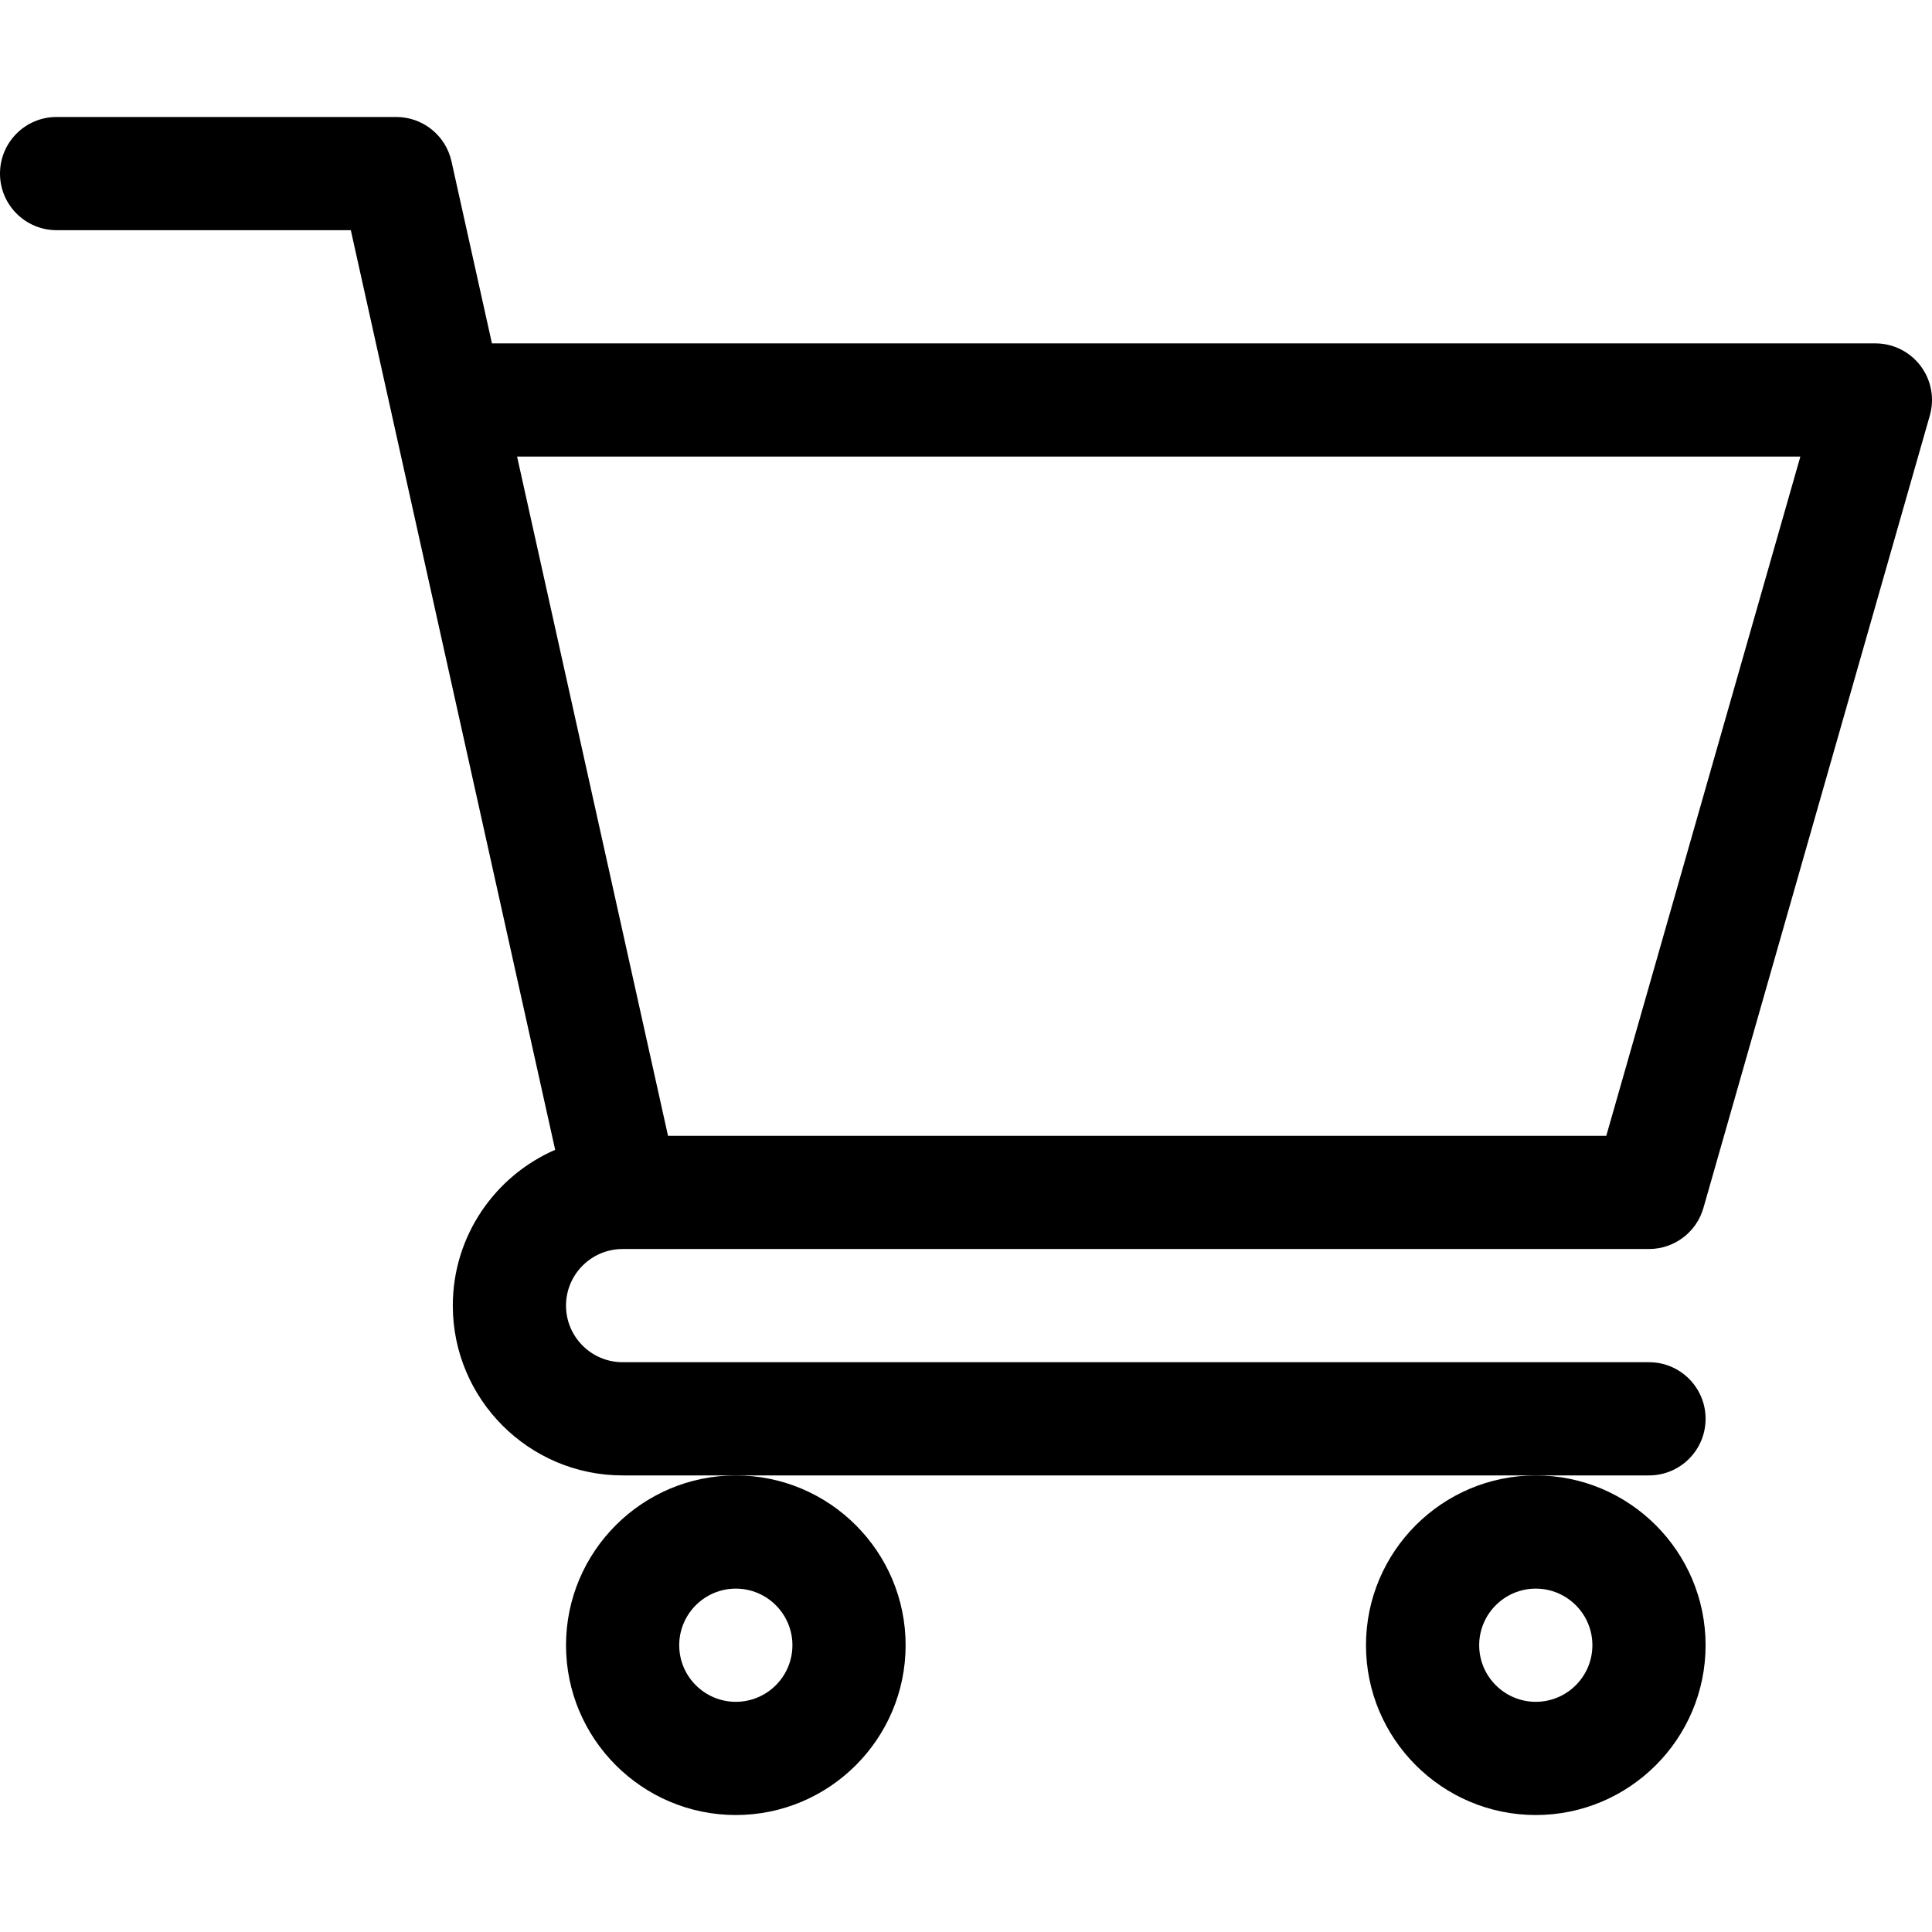
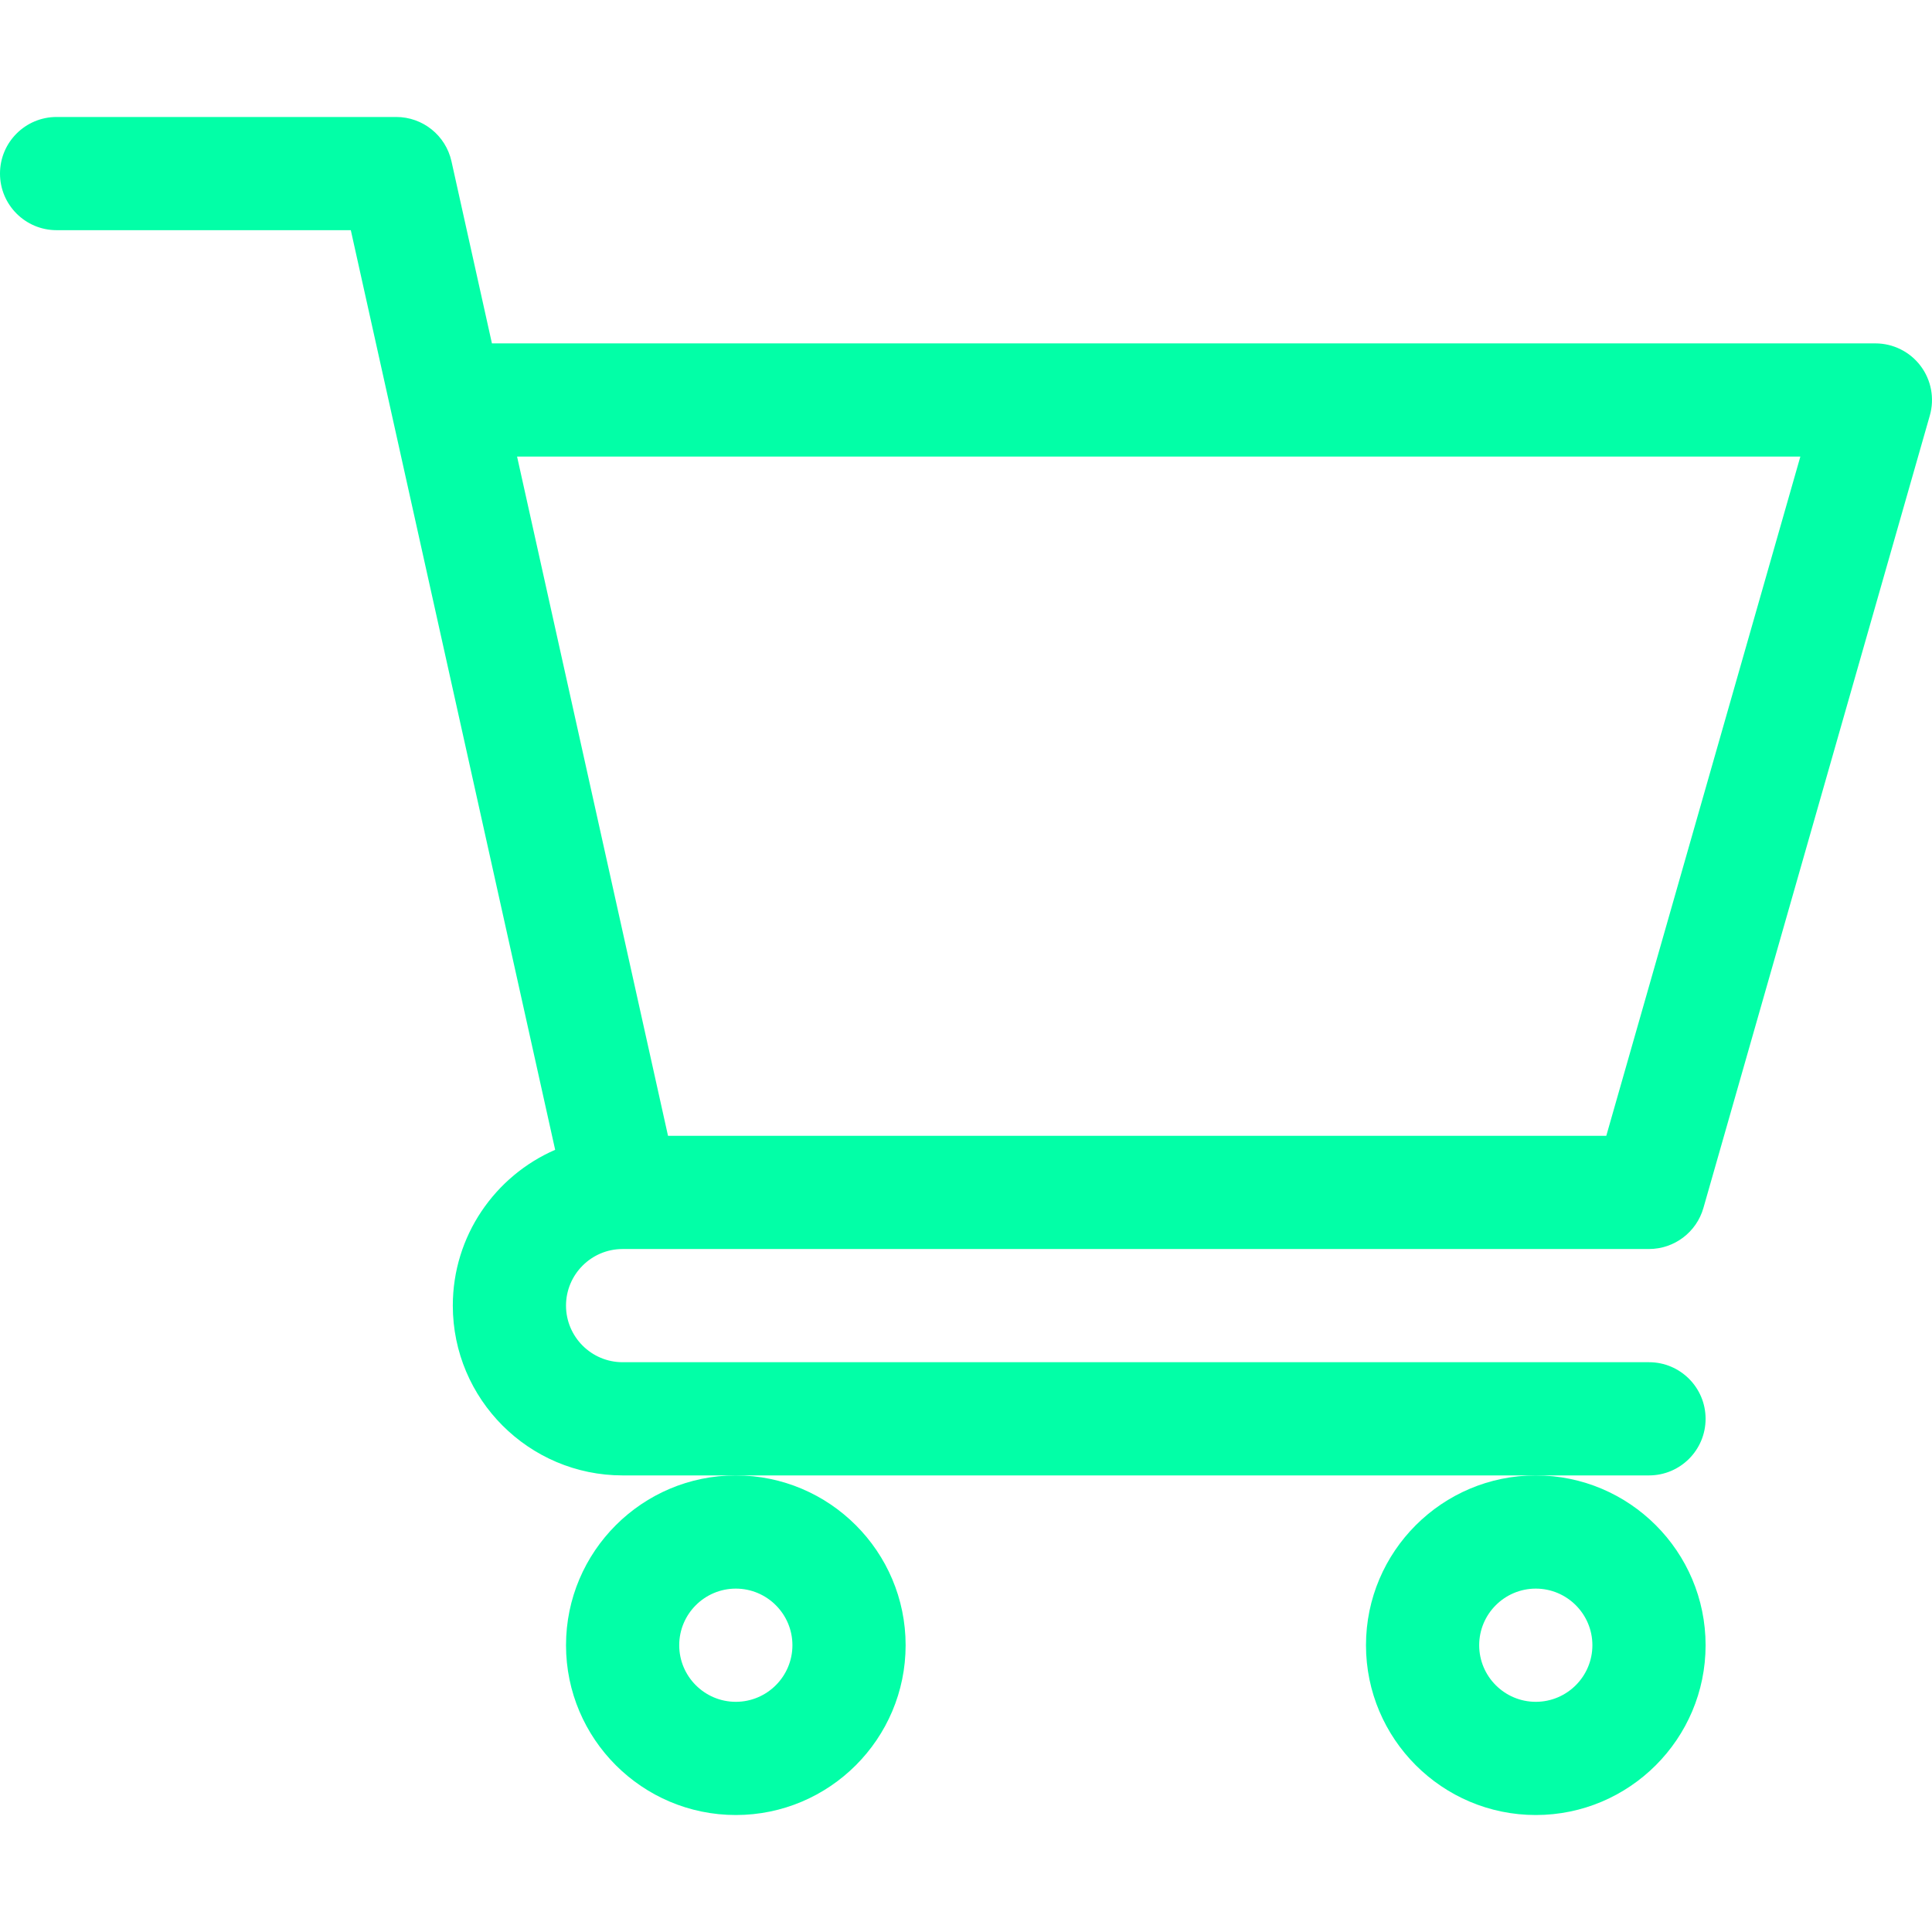
- <svg xmlns="http://www.w3.org/2000/svg" height="512pt" viewBox="0 -31 512 512" width="512pt">
+ <svg xmlns="http://www.w3.org/2000/svg" height="512pt" viewBox="0 -31 512 512" width="512pt" fill="#02ffa7">
  <path d="m164.961 300.004h.023c.02 0 .039-.004.059-.004h271.957c6.695 0 12.582-4.441 14.422-10.879l60-210c1.293-4.527.387-9.395-2.445-13.152-2.836-3.758-7.27-5.969-11.977-5.969h-366.633l-10.723-48.254c-1.527-6.863-7.613-11.746-14.645-11.746h-90c-8.285 0-15 6.715-15 15s6.715 15 15 15h77.969c1.898 8.551 51.312 230.918 54.156 243.711-15.941 6.93-27.125 22.824-27.125 41.289 0 24.812 20.188 45 45 45h272c8.285 0 15-6.715 15-15s-6.715-15-15-15h-272c-8.27 0-15-6.73-15-15 0-8.258 6.707-14.977 14.961-14.996zm312.152-210.004-51.43 180h-248.652l-40-180zm0 0" />
  <path d="m150 405c0 24.812 20.188 45 45 45s45-20.188 45-45-20.188-45-45-45-45 20.188-45 45zm45-15c8.27 0 15 6.73 15 15s-6.73 15-15 15-15-6.73-15-15 6.73-15 15-15zm0 0" />
  <path d="m362 405c0 24.812 20.188 45 45 45s45-20.188 45-45-20.188-45-45-45-45 20.188-45 45zm45-15c8.27 0 15 6.73 15 15s-6.73 15-15 15-15-6.73-15-15 6.73-15 15-15zm0 0" />
</svg>
